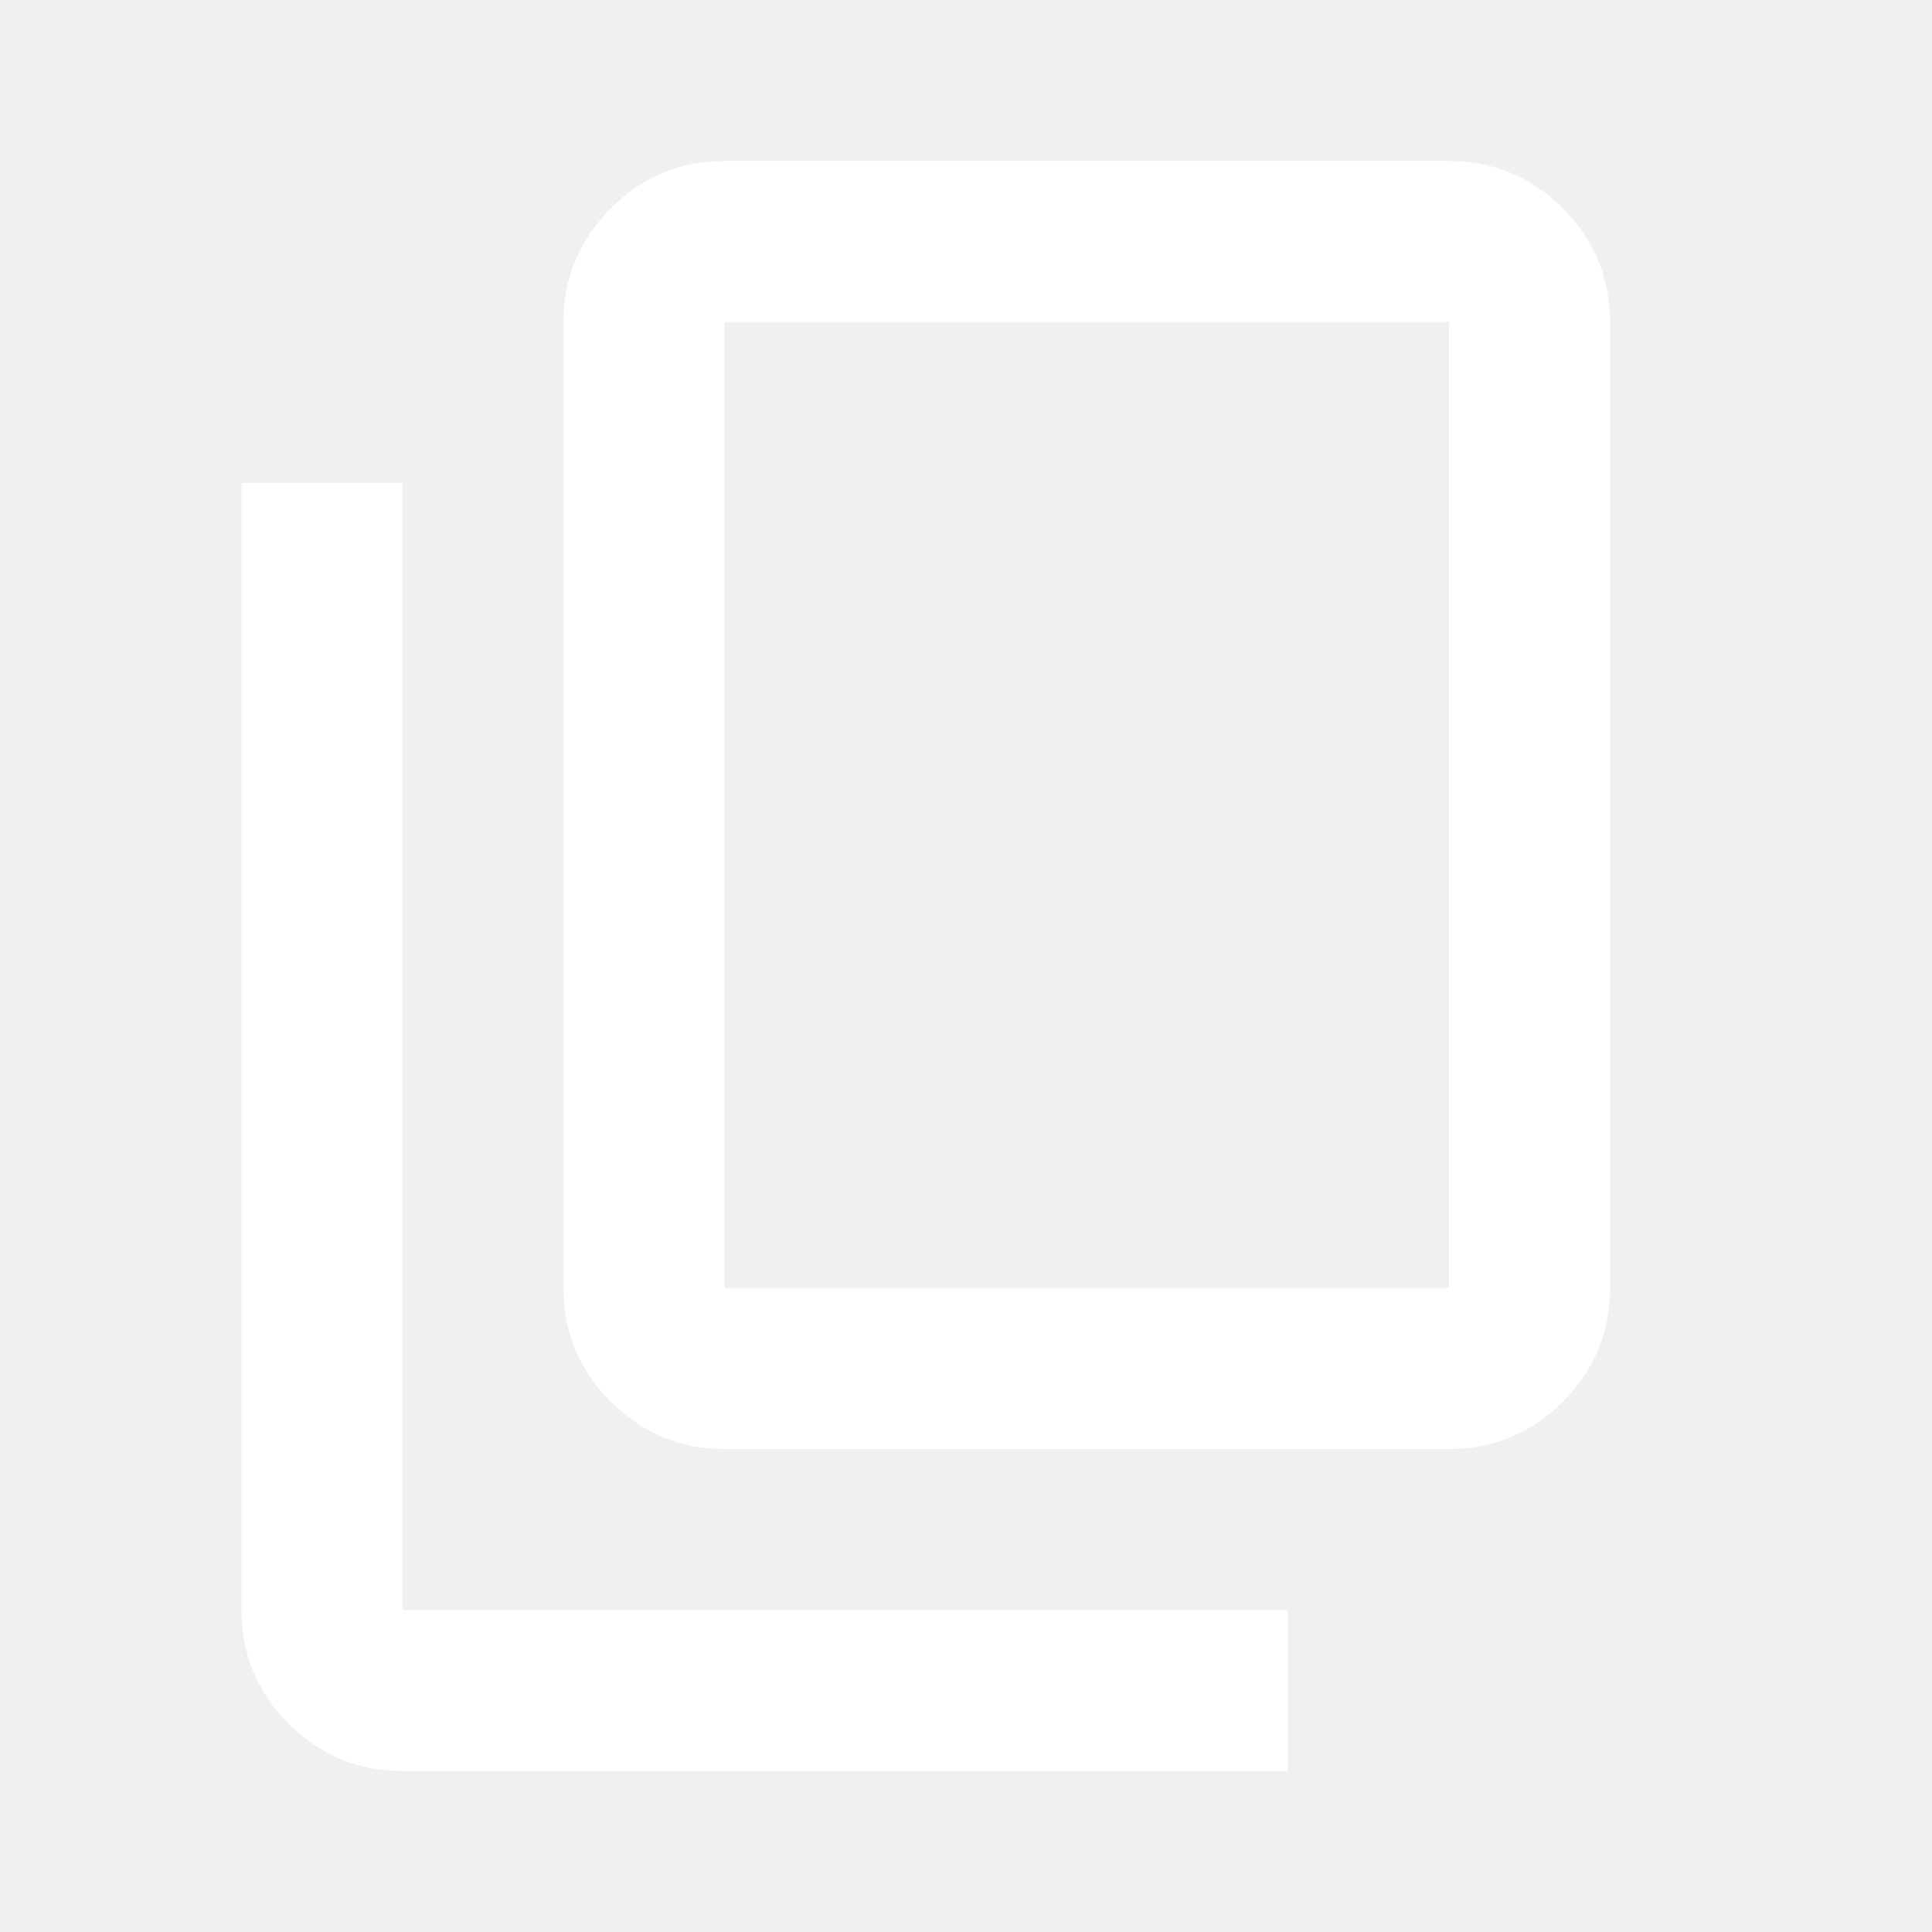
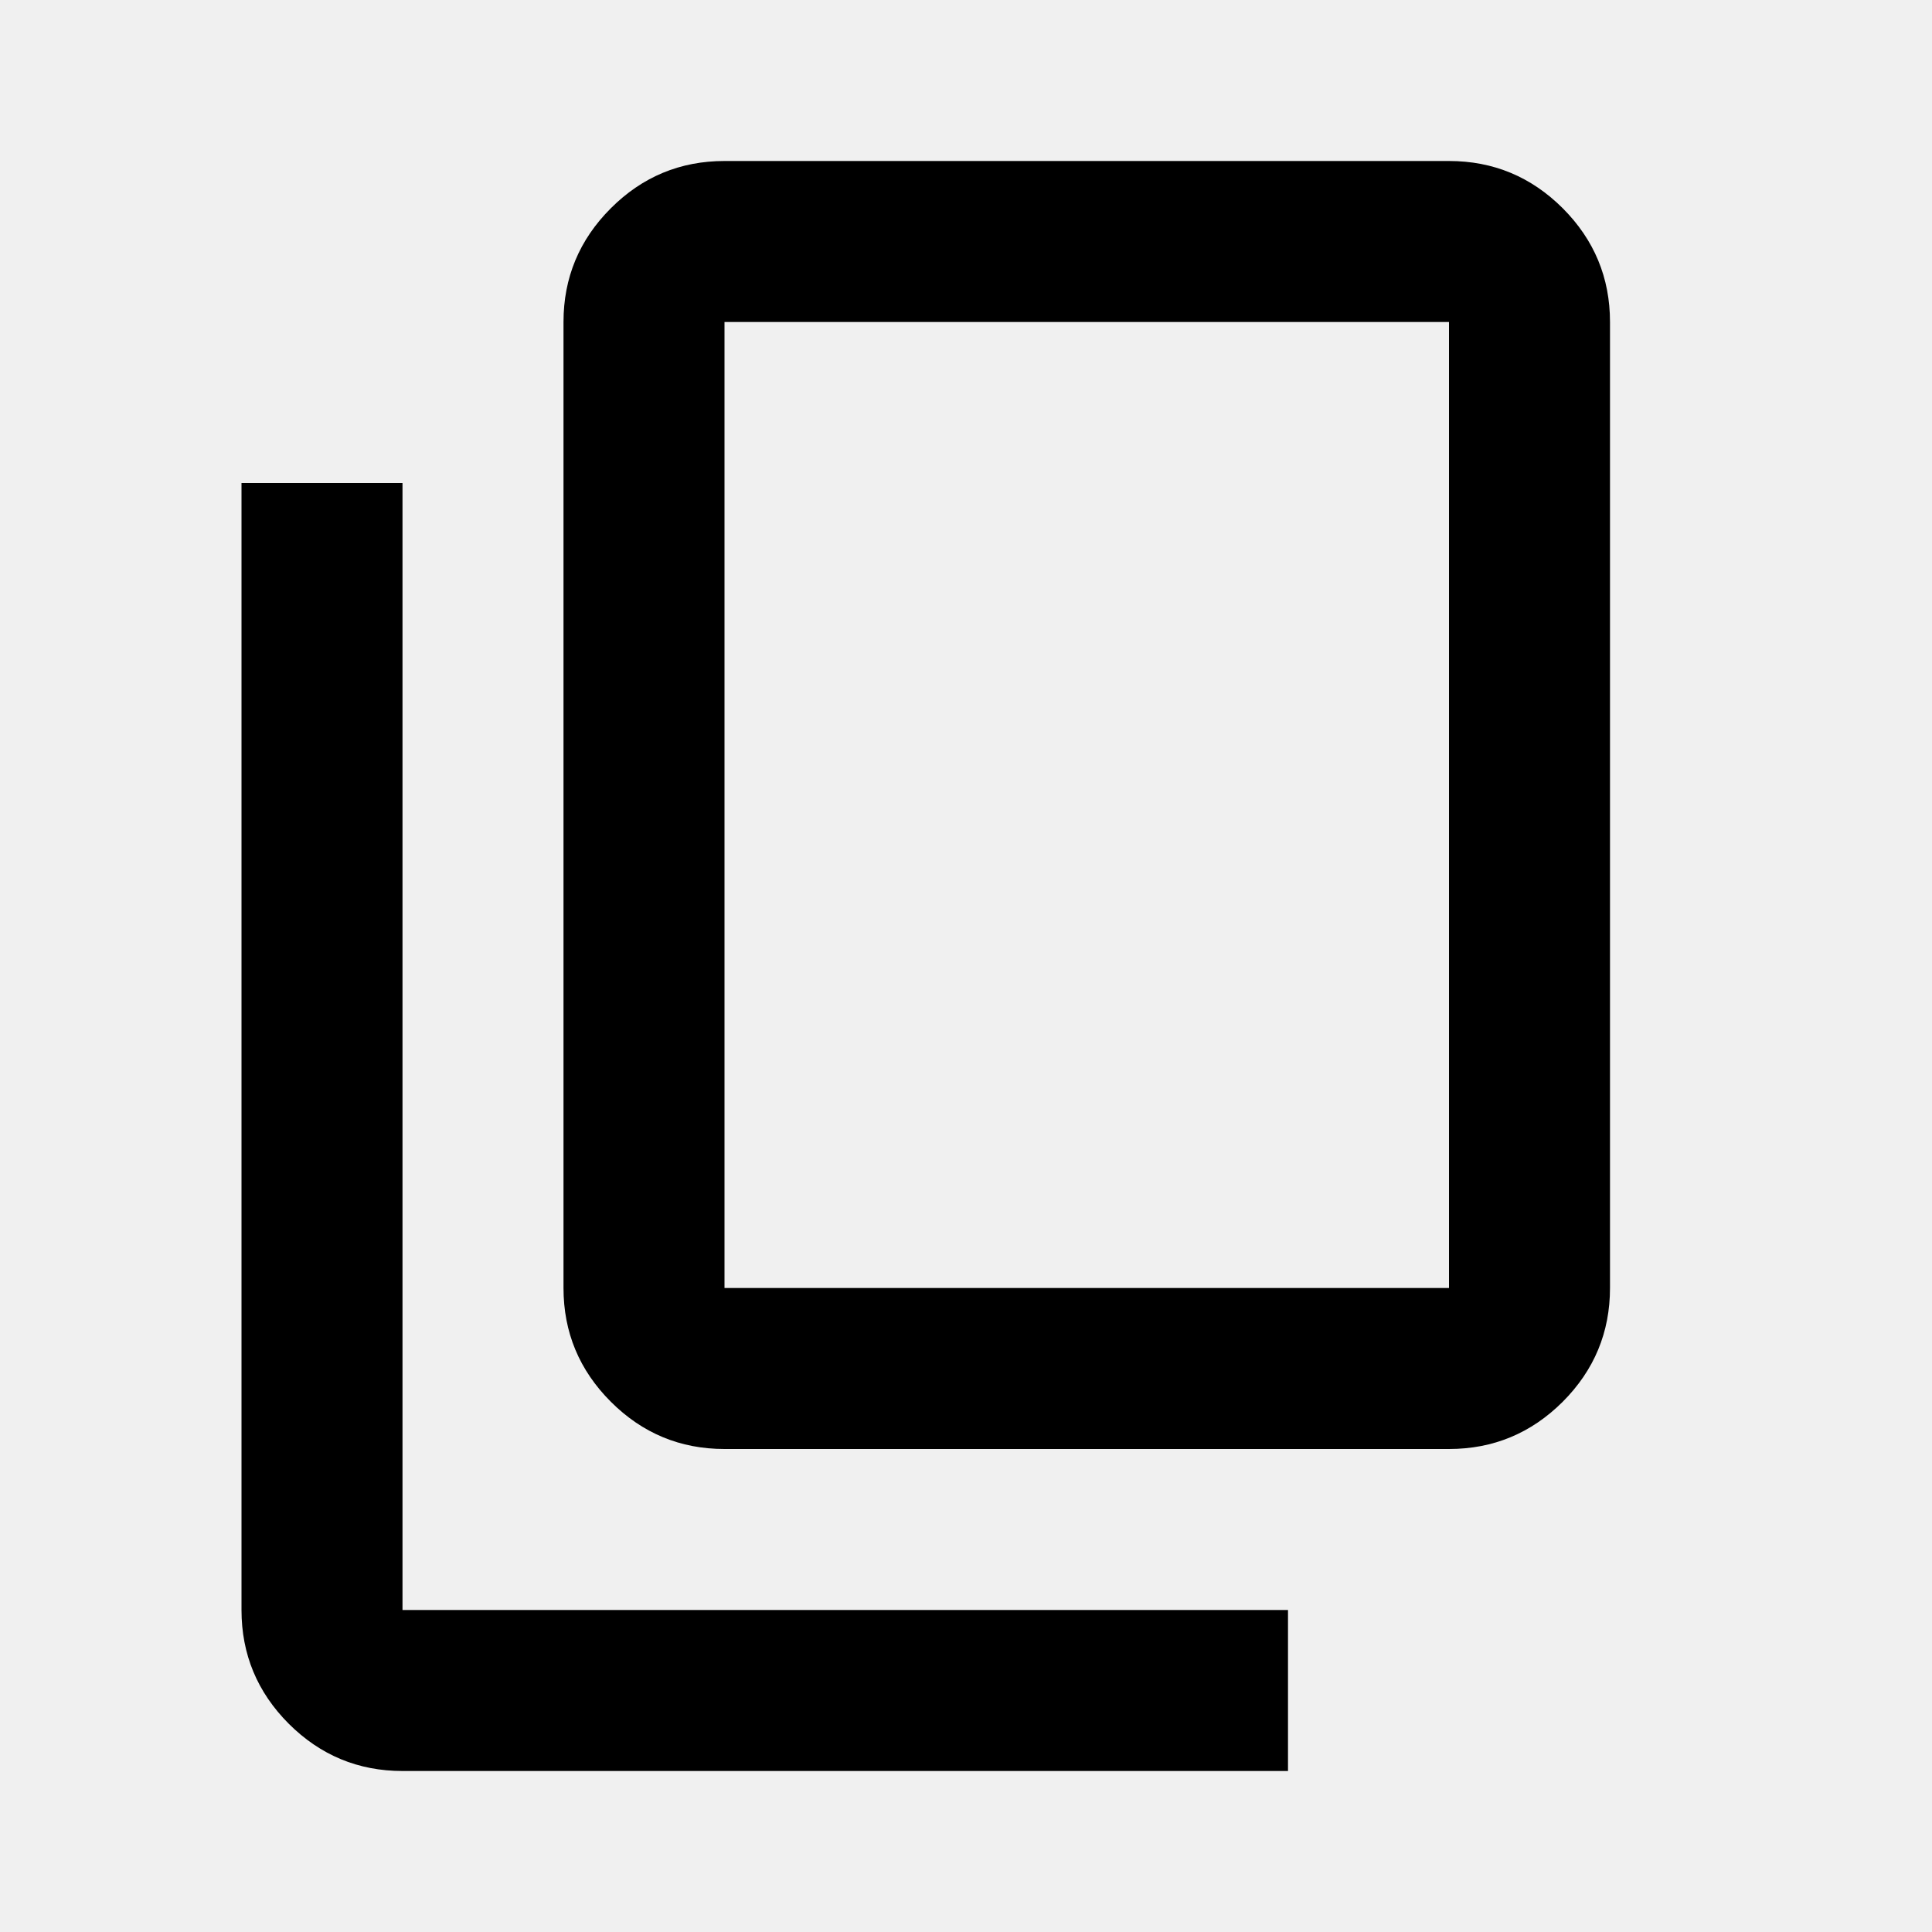
<svg xmlns="http://www.w3.org/2000/svg" width="24" height="24" viewBox="0 0 24 24" fill="none">
  <mask id="mask0_1716_11376" style="mask-type:alpha" maskUnits="userSpaceOnUse" x="0" y="0" width="24" height="24">
-     <rect width="24" height="24" fill="#D9D9D9" />
+     <rect width="24" height="24" fill="currentColor" />
  </mask>
  <g mask="url(#mask0_1716_11376)">
-     <path d="M9 18C8.45 18 7.979 17.804 7.588 17.413C7.196 17.021 7 16.55 7 16V4C7 3.45 7.196 2.979 7.588 2.587C7.979 2.196 8.45 2 9 2H18C18.55 2 19.021 2.196 19.413 2.587C19.804 2.979 20 3.45 20 4V16C20 16.55 19.804 17.021 19.413 17.413C19.021 17.804 18.55 18 18 18H9ZM9 16H18V4H9V16ZM5 22C4.45 22 3.979 21.804 3.587 21.413C3.196 21.021 3 20.55 3 20V6H5V20H16V22H5Z" fill="white" />
+     <path d="M9 18C8.45 18 7.979 17.804 7.588 17.413C7.196 17.021 7 16.55 7 16V4C7 3.45 7.196 2.979 7.588 2.587C7.979 2.196 8.45 2 9 2H18C18.55 2 19.021 2.196 19.413 2.587C19.804 2.979 20 3.45 20 4V16C20 16.55 19.804 17.021 19.413 17.413C19.021 17.804 18.55 18 18 18H9ZM9 16H18V4H9V16ZM5 22C4.45 22 3.979 21.804 3.587 21.413C3.196 21.021 3 20.55 3 20V6H5V20H16V22H5Z" fill="currentColor" />
  </g>
</svg>
